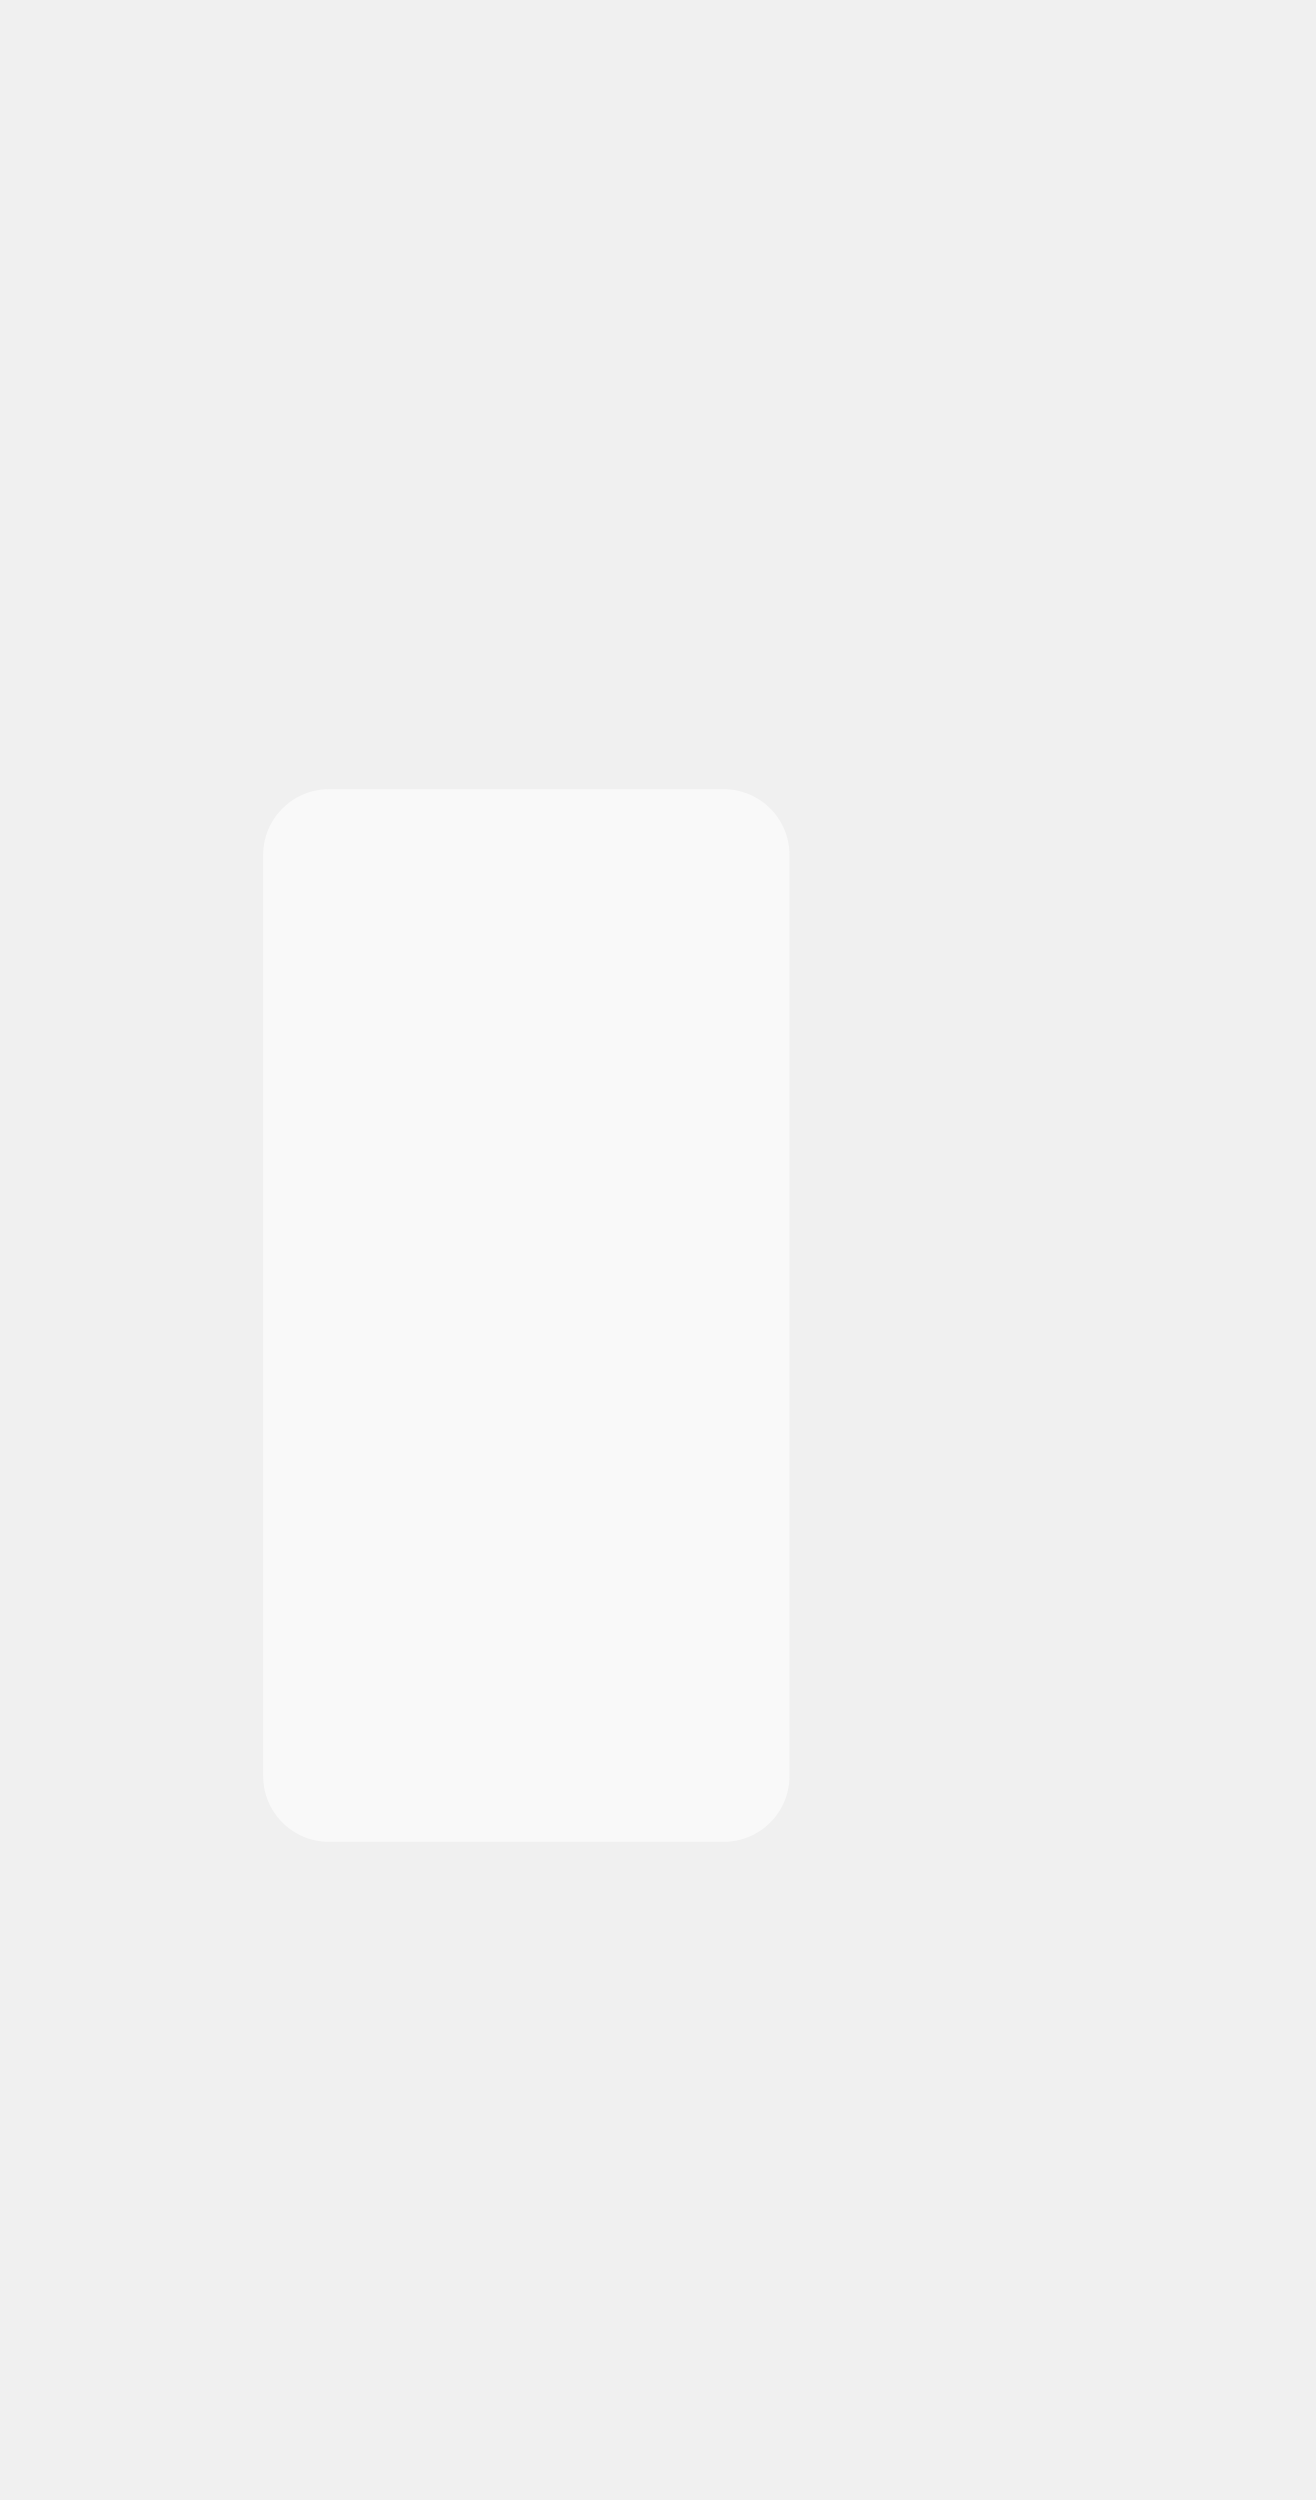
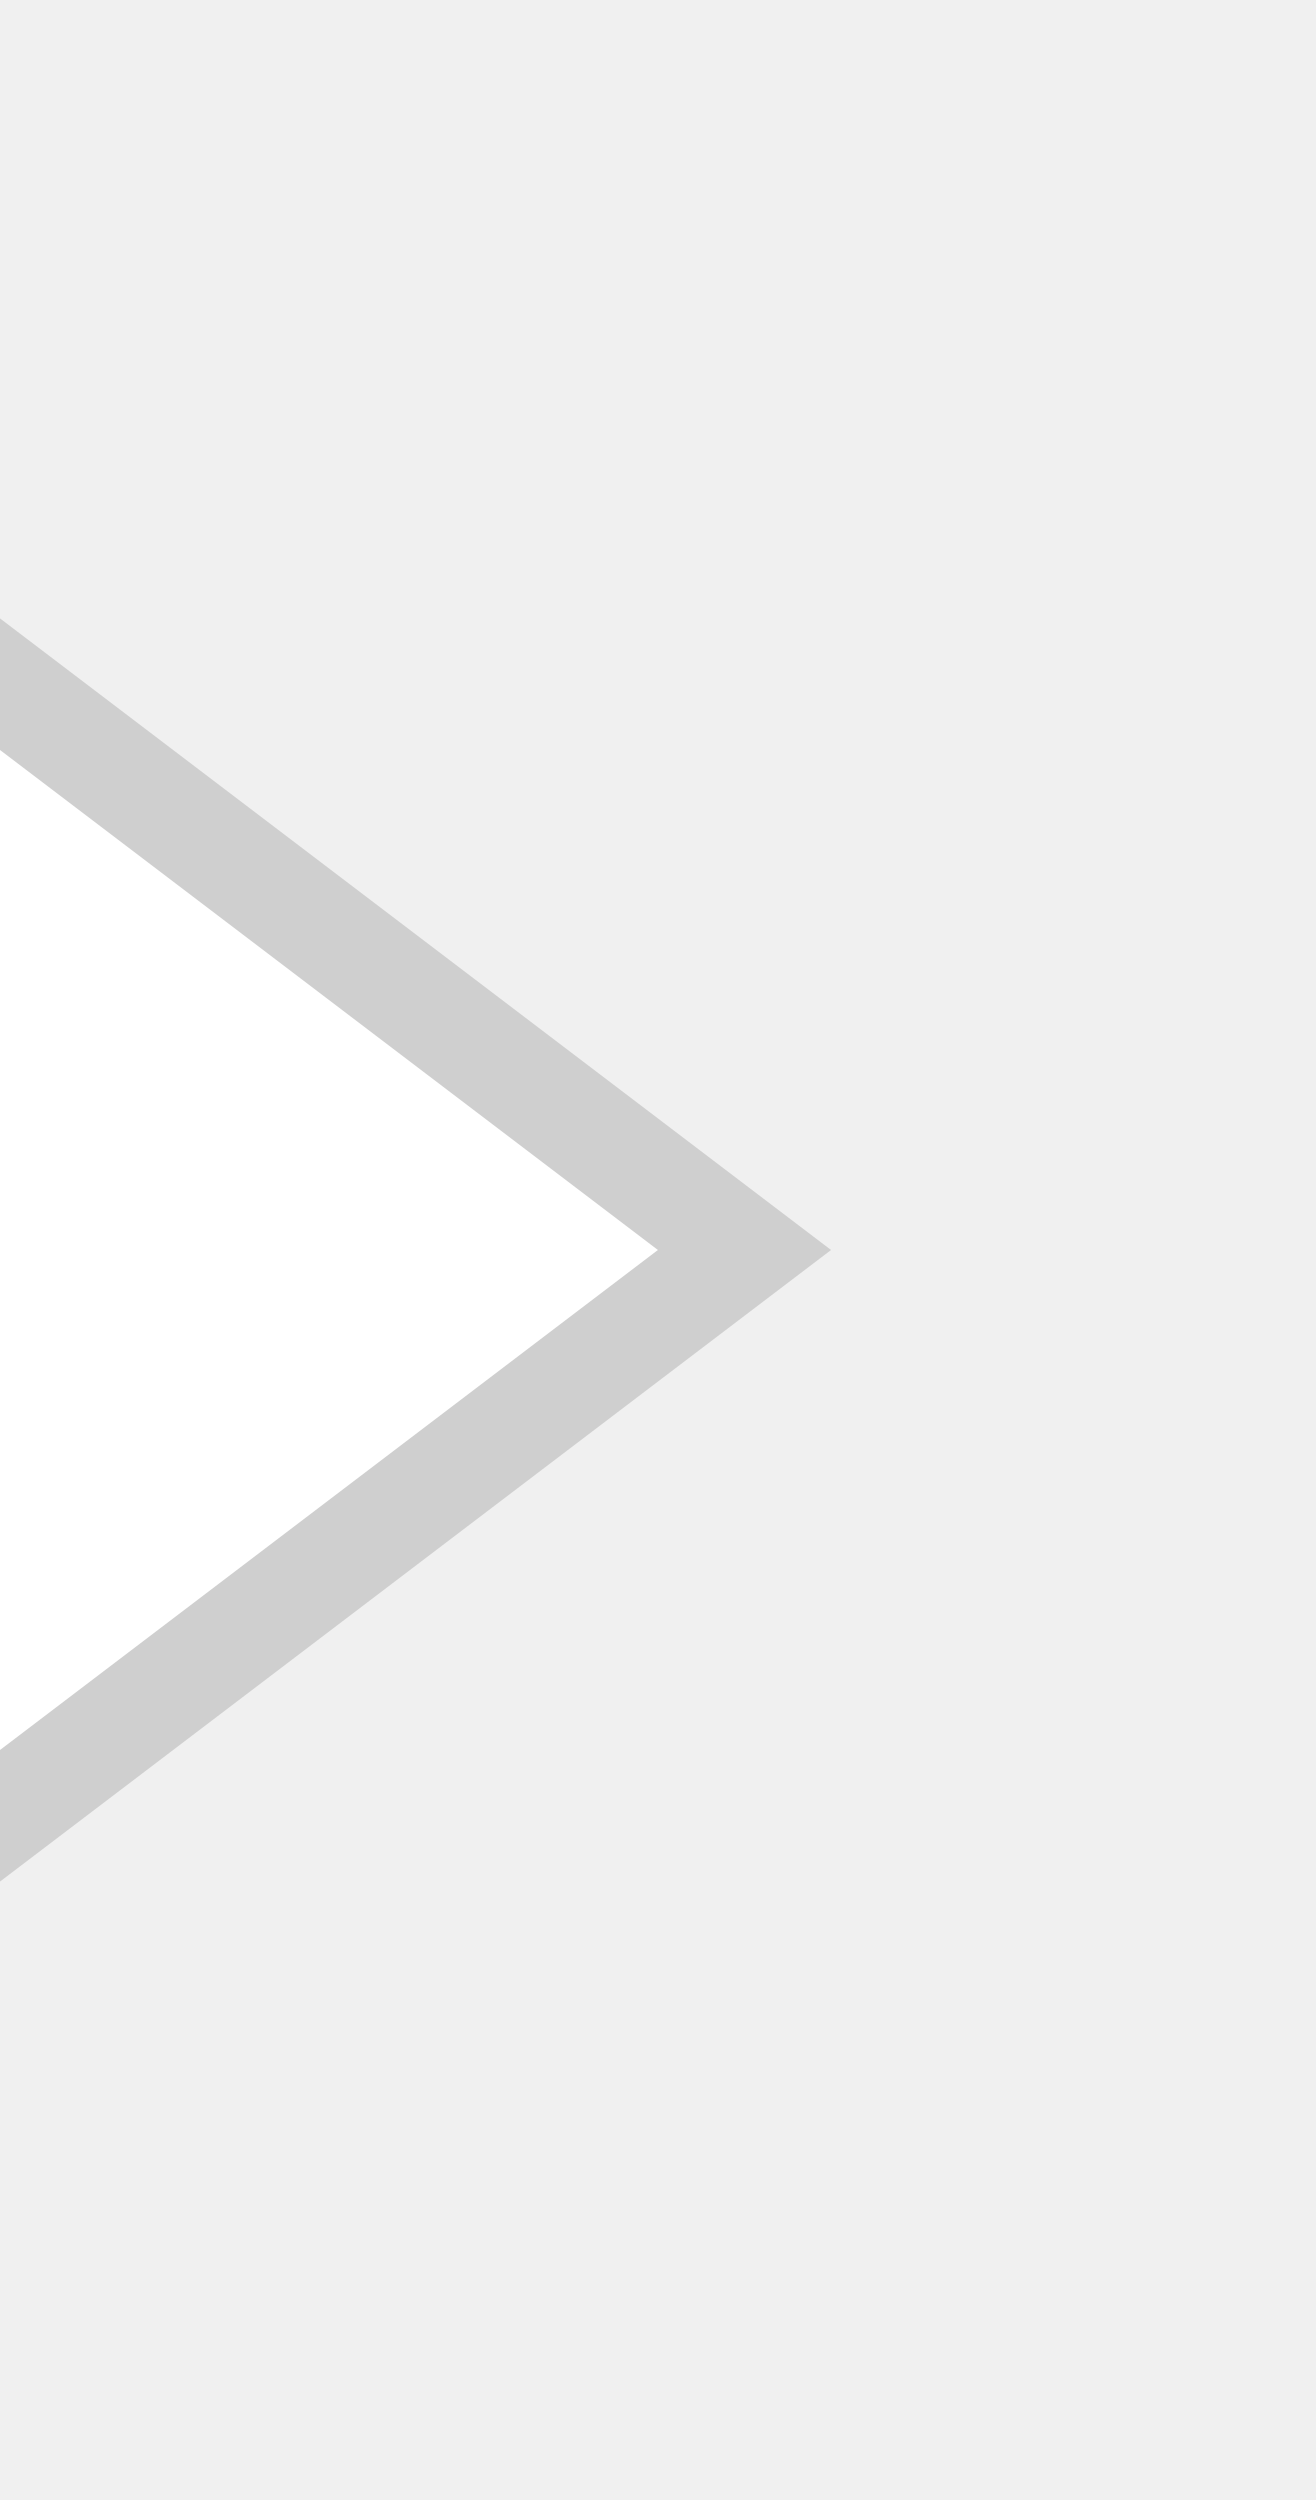
- <svg xmlns="http://www.w3.org/2000/svg" width="10" height="19">
-   <defs>
-     <clipPath>
-       <rect width="10" height="19" x="20" y="1033.36" opacity="0.12" fill="#ff00ff" color="#000000" />
+ <svg xmlns="http://www.w3.org/2000/svg" width="10" height="19" id="svg2" version="1.1">
+   <defs id="defs4">
+     <clipPath clipPathUnits="userSpaceOnUse" id="clipPath4069">
+       <rect style="opacity:0.12;color:#000000;fill:#ff00ff;fill-opacity:1;fill-rule:nonzero;stroke:none;stroke-width:1;marker:none;visibility:visible;display:inline;overflow:visible;enable-background:accumulate" id="rect4071" width="10" height="19" x="20" y="1033.362" />
    </clipPath>
  </defs>
-   <g transform="translate(0,-1033.362)">
-     <rect width="4" height="8" x="2" y="1039.36" rx="0.5" fill="#f9f9f9" />
+   <g id="layer1" transform="translate(0,-1033.362)">
+     <path id="path5726" d="m 0,1038.062 6.316,4.8 L 0,1047.662 Z" style="color:#000000;fill:#000000;fill-opacity:1;fill-rule:nonzero;stroke:none;stroke-width:1;marker:none;visibility:visible;display:inline;overflow:visible;enable-background:accumulate;opacity:0.14" />
+     <path style="opacity:1;color:#000000;fill:#ffffff;fill-opacity:1;fill-rule:nonzero;stroke:none;stroke-width:1;marker:none;visibility:visible;display:inline;overflow:visible;enable-background:accumulate" d="m 0,1039.062 5,3.8 -5,3.8 z" id="path4097" />
  </g>
</svg>
